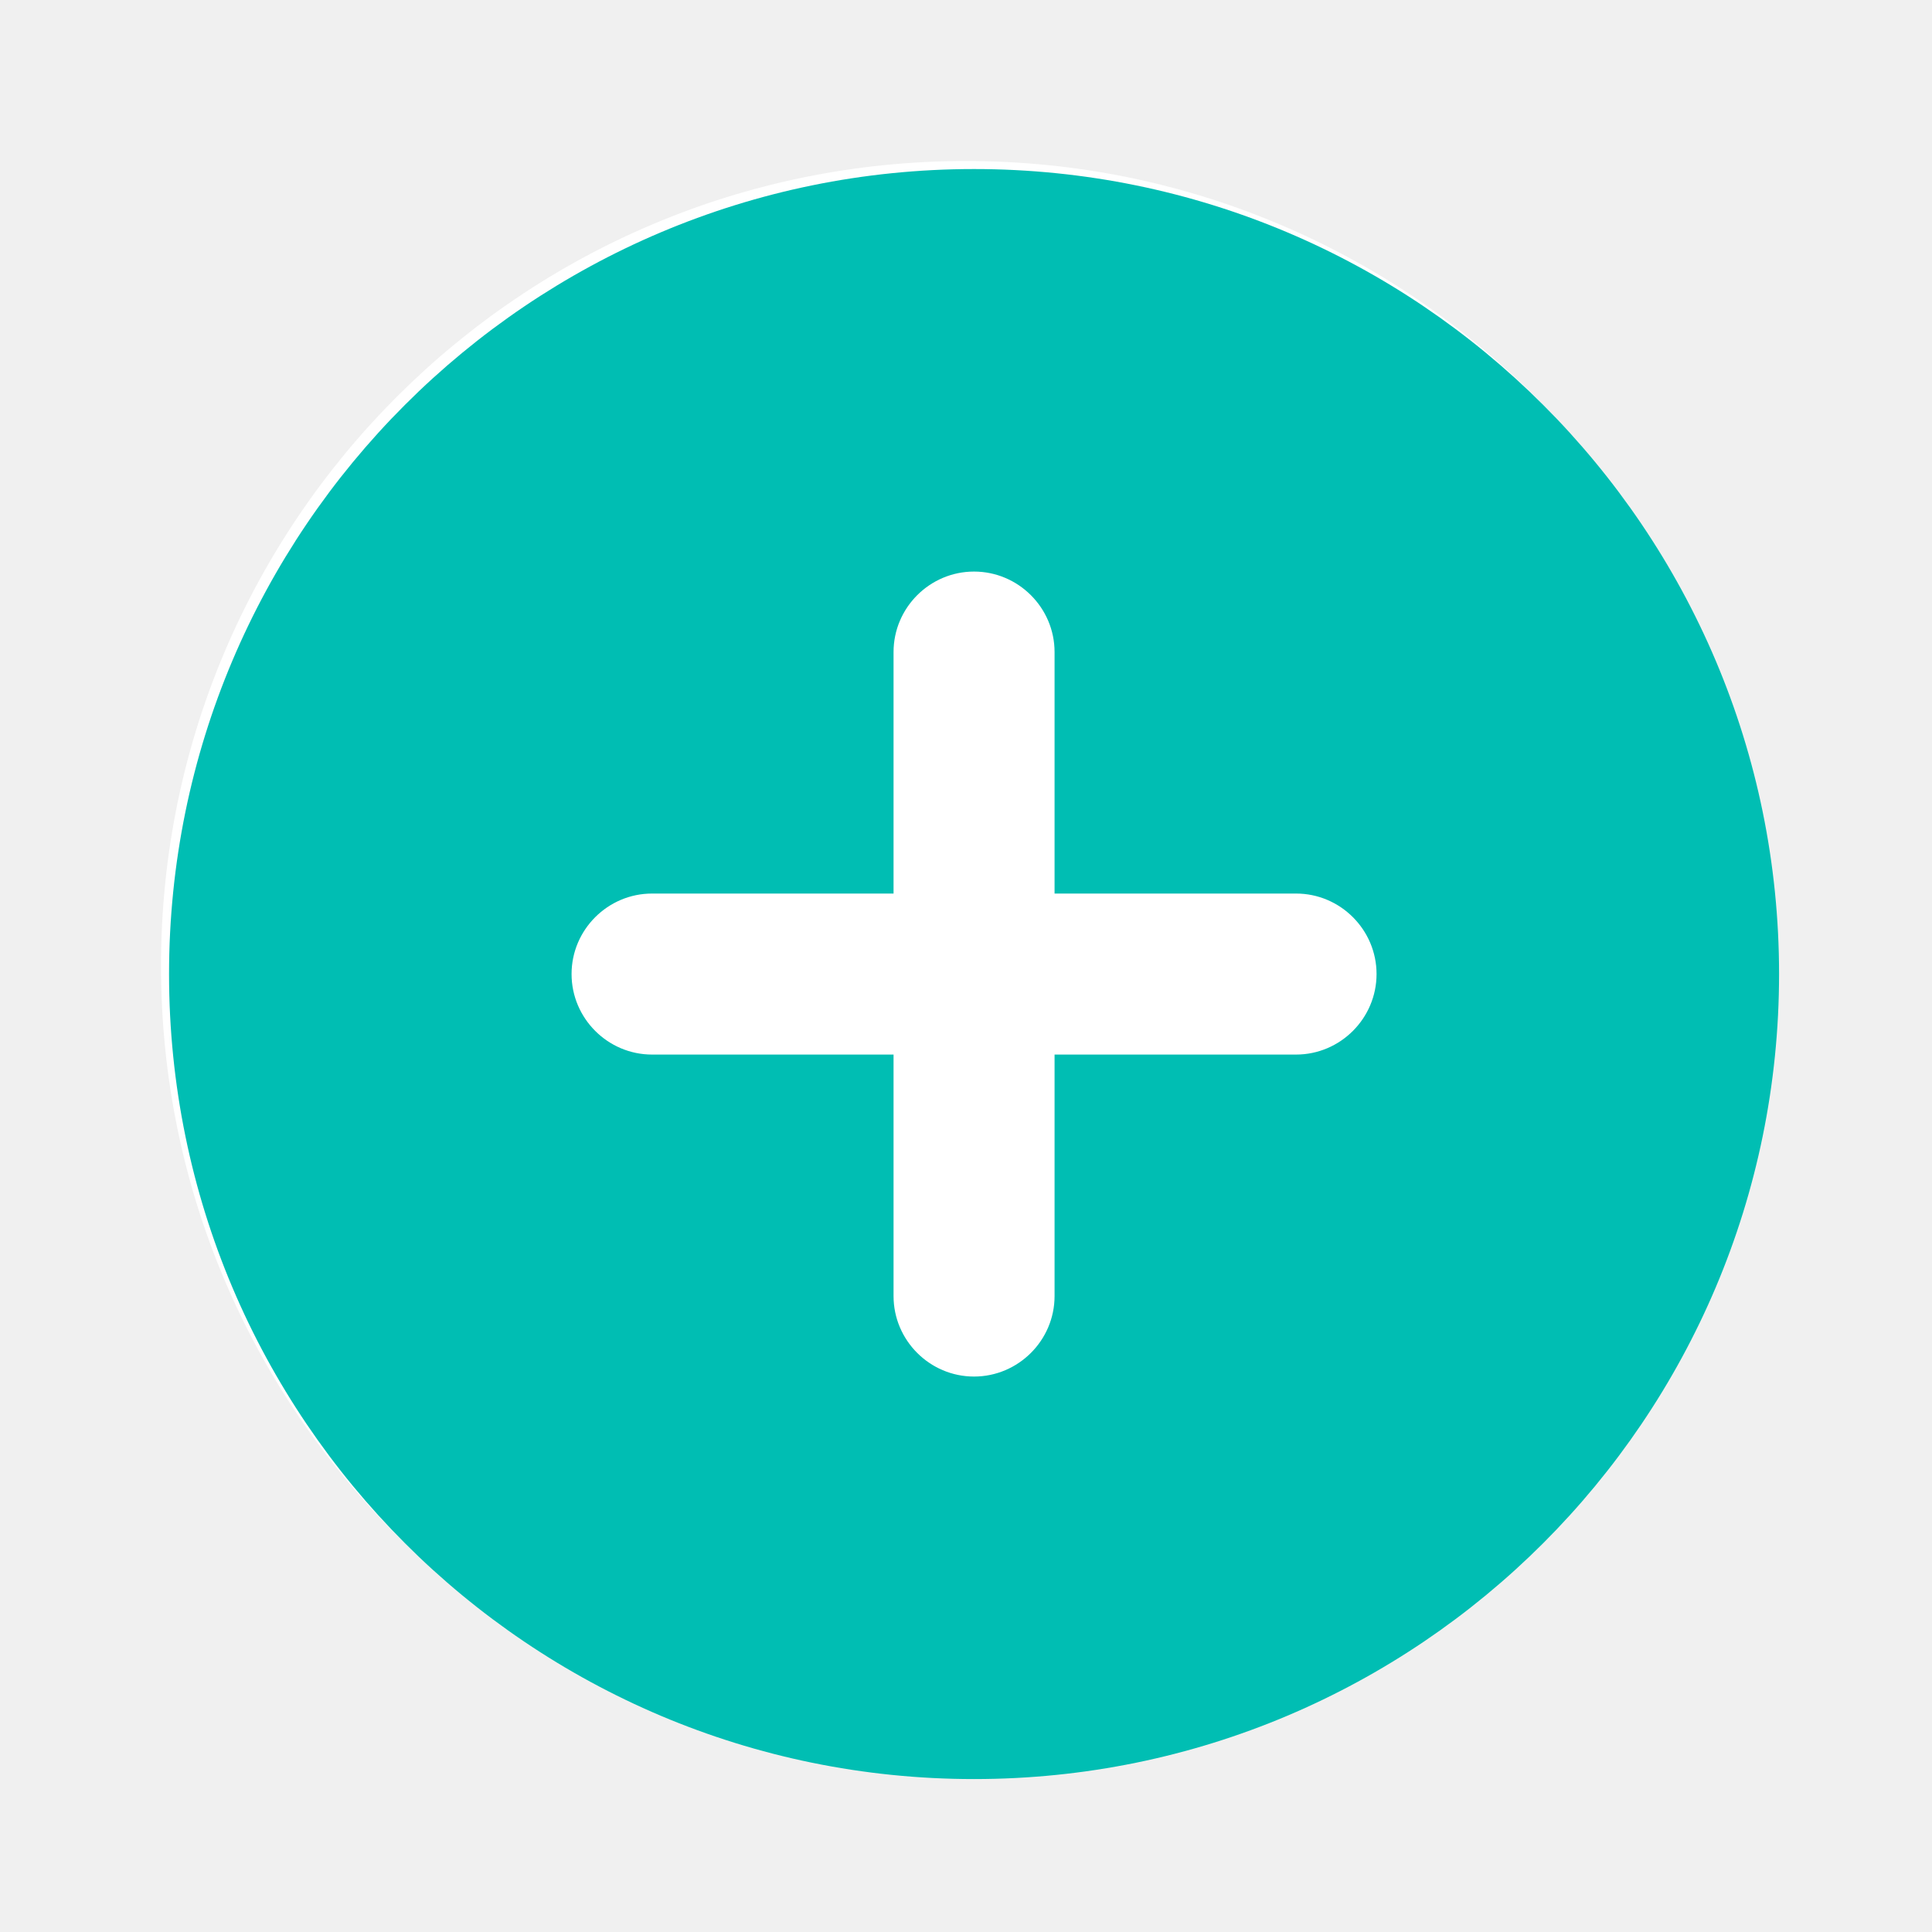
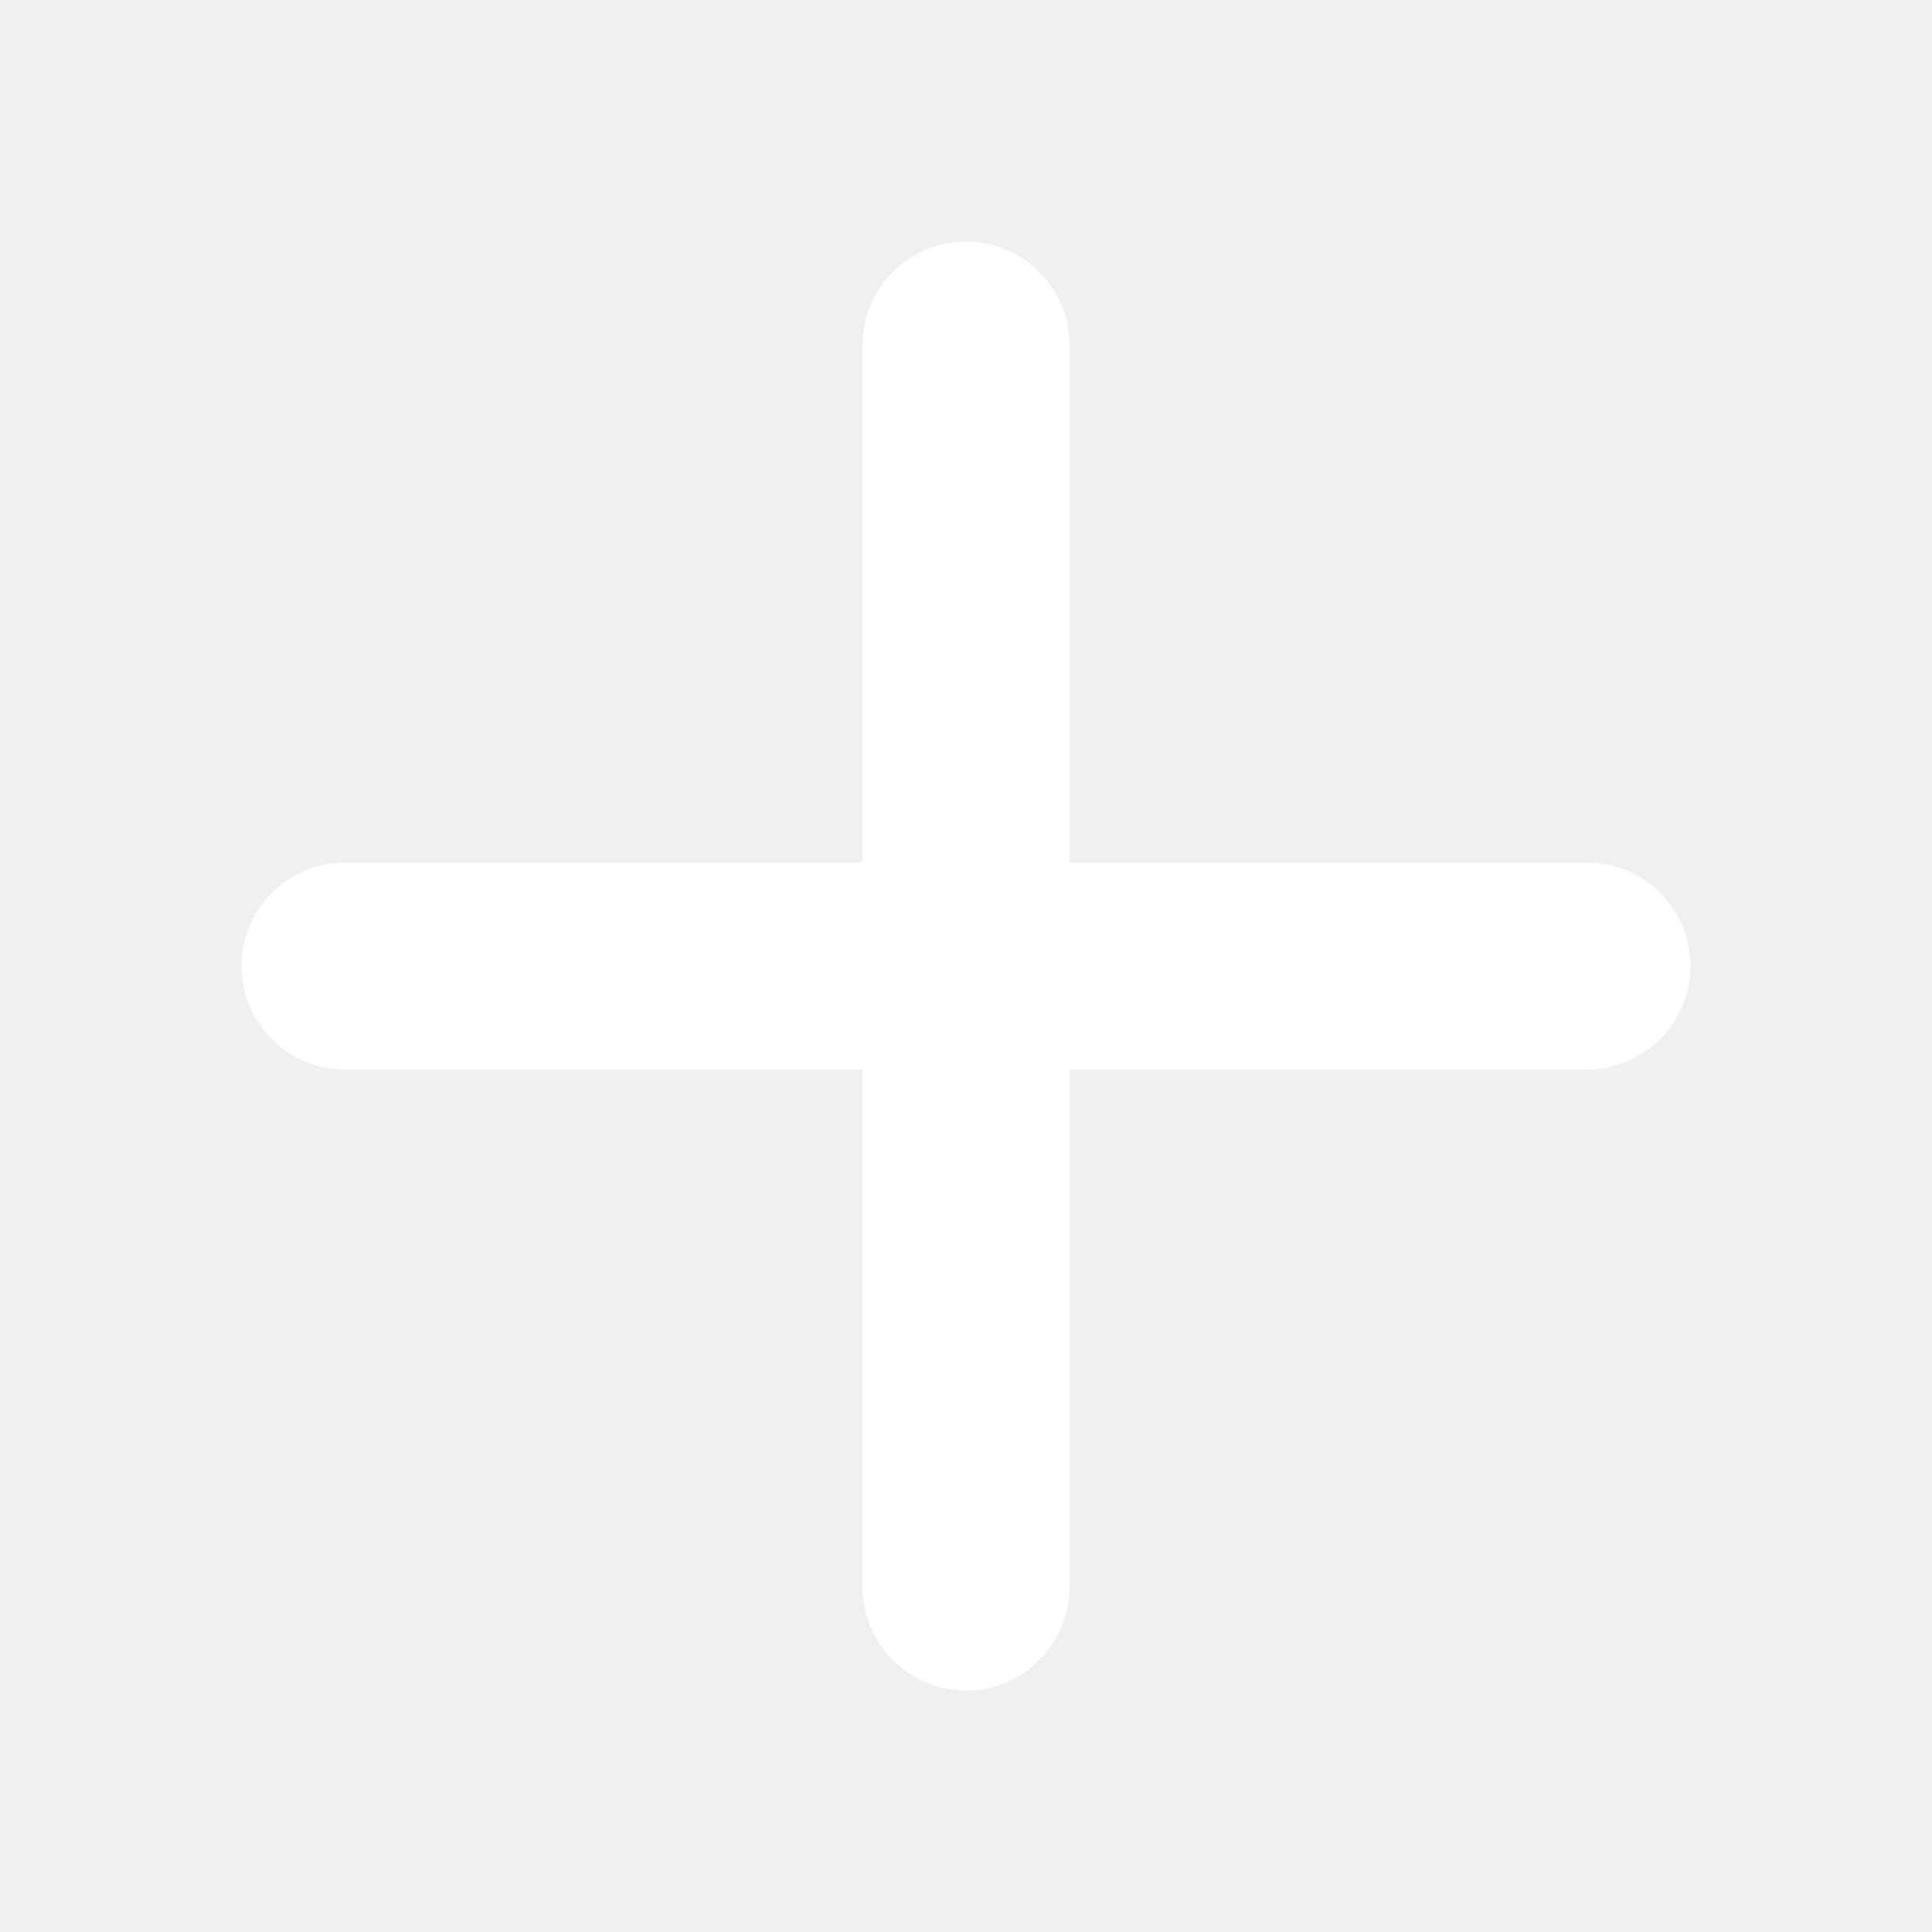
- <svg xmlns="http://www.w3.org/2000/svg" width="50" height="50" viewBox="0 0 50 50" fill="none">
-   <path d="M4.167 25C4.167 13.494 13.494 4.167 25 4.167C36.506 4.167 45.833 13.494 45.833 25C45.833 36.506 36.506 45.833 25 45.833C13.494 45.833 4.167 36.506 4.167 25Z" fill="white" />
-   <path d="M25.208 4.375C13.708 4.375 4.375 13.708 4.375 25.208C4.375 36.708 13.708 46.042 25.208 46.042C36.708 46.042 46.042 36.708 46.042 25.208C46.042 13.708 36.708 4.375 25.208 4.375ZM33.542 27.292H27.292V33.542C27.292 34.688 26.354 35.625 25.208 35.625C24.062 35.625 23.125 34.688 23.125 33.542V27.292H16.875C15.729 27.292 14.792 26.354 14.792 25.208C14.792 24.062 15.729 23.125 16.875 23.125H23.125V16.875C23.125 15.729 24.062 14.792 25.208 14.792C26.354 14.792 27.292 15.729 27.292 16.875V23.125H33.542C34.688 23.125 35.625 24.062 35.625 25.208C35.625 26.354 34.688 27.292 33.542 27.292Z" fill="#00BEB3" />
+ <svg xmlns="http://www.w3.org/2000/svg" width="35" height="35" viewBox="0 0 35 35" fill="none">
+   <path d="M28.75 19.375H19.375V28.75C19.375 29.781 18.531 30.625 17.5 30.625C16.469 30.625 15.625 29.781 15.625 28.75V19.375H6.25C5.219 19.375 4.375 18.531 4.375 17.5C4.375 16.469 5.219 15.625 6.25 15.625H15.625V6.25C15.625 5.219 16.469 4.375 17.5 4.375C18.531 4.375 19.375 5.219 19.375 6.25V15.625H28.75C29.781 15.625 30.625 16.469 30.625 17.5C30.625 18.531 29.781 19.375 28.75 19.375Z" fill="white" />
</svg>
